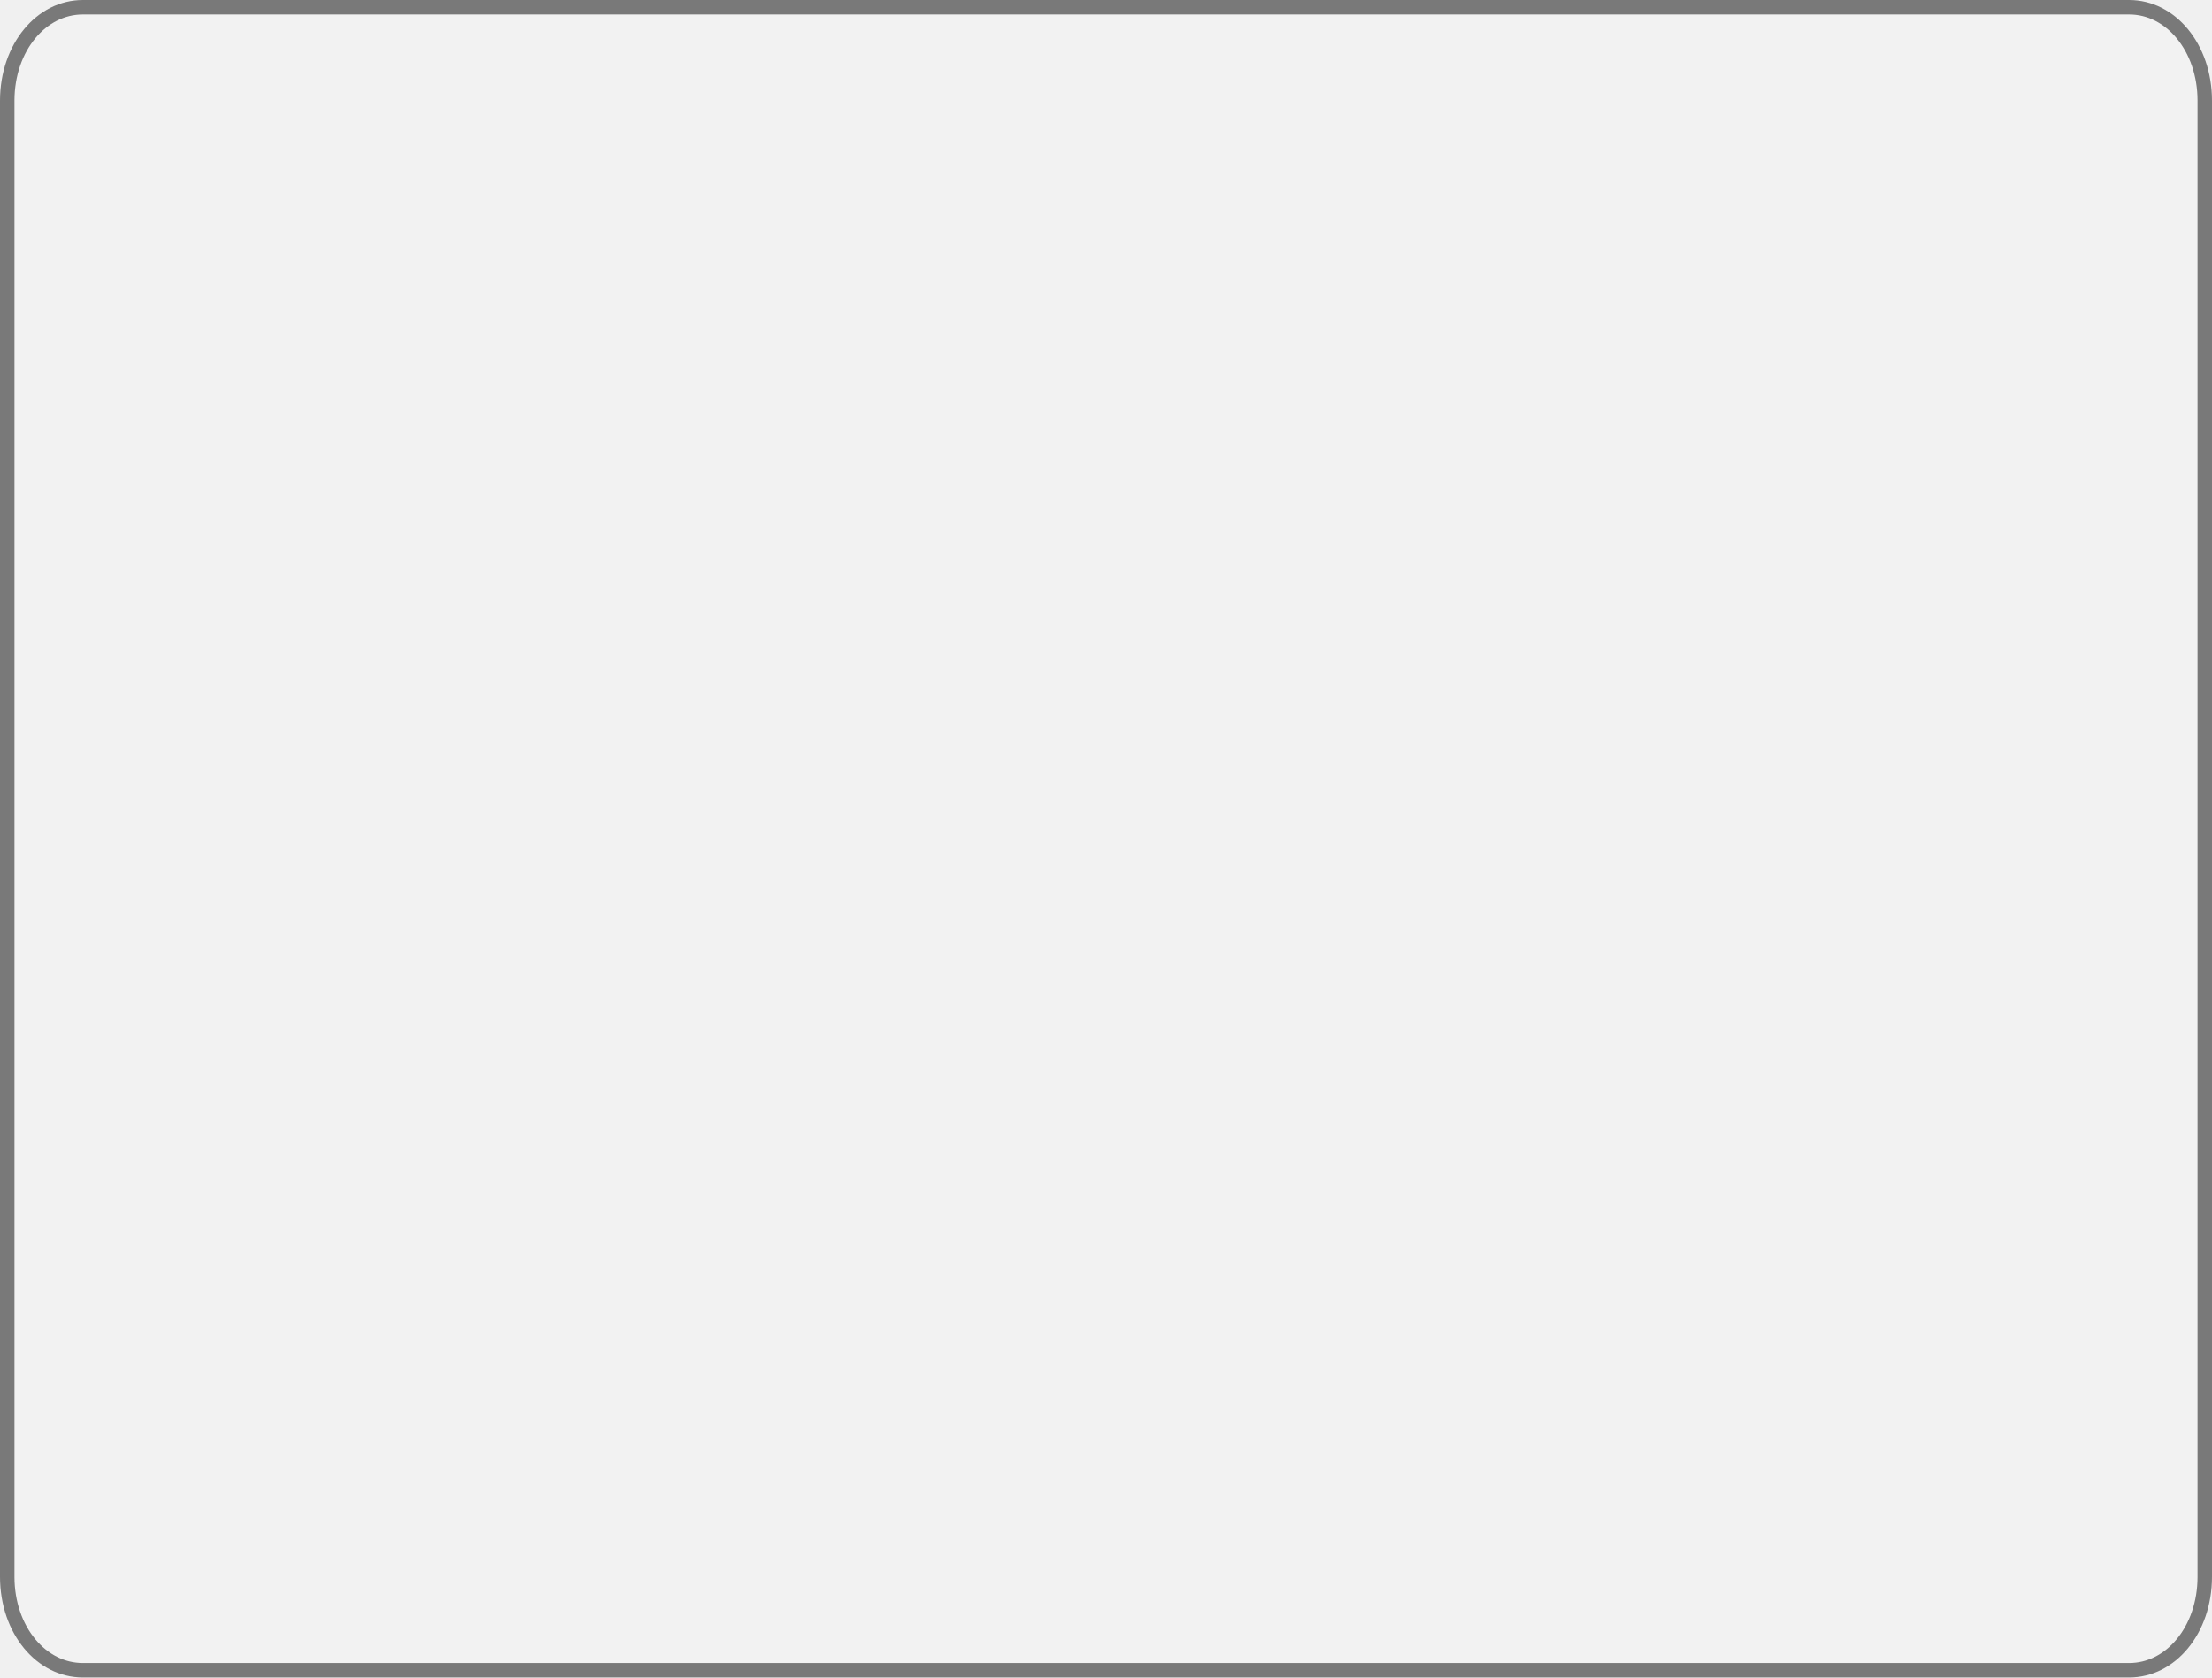
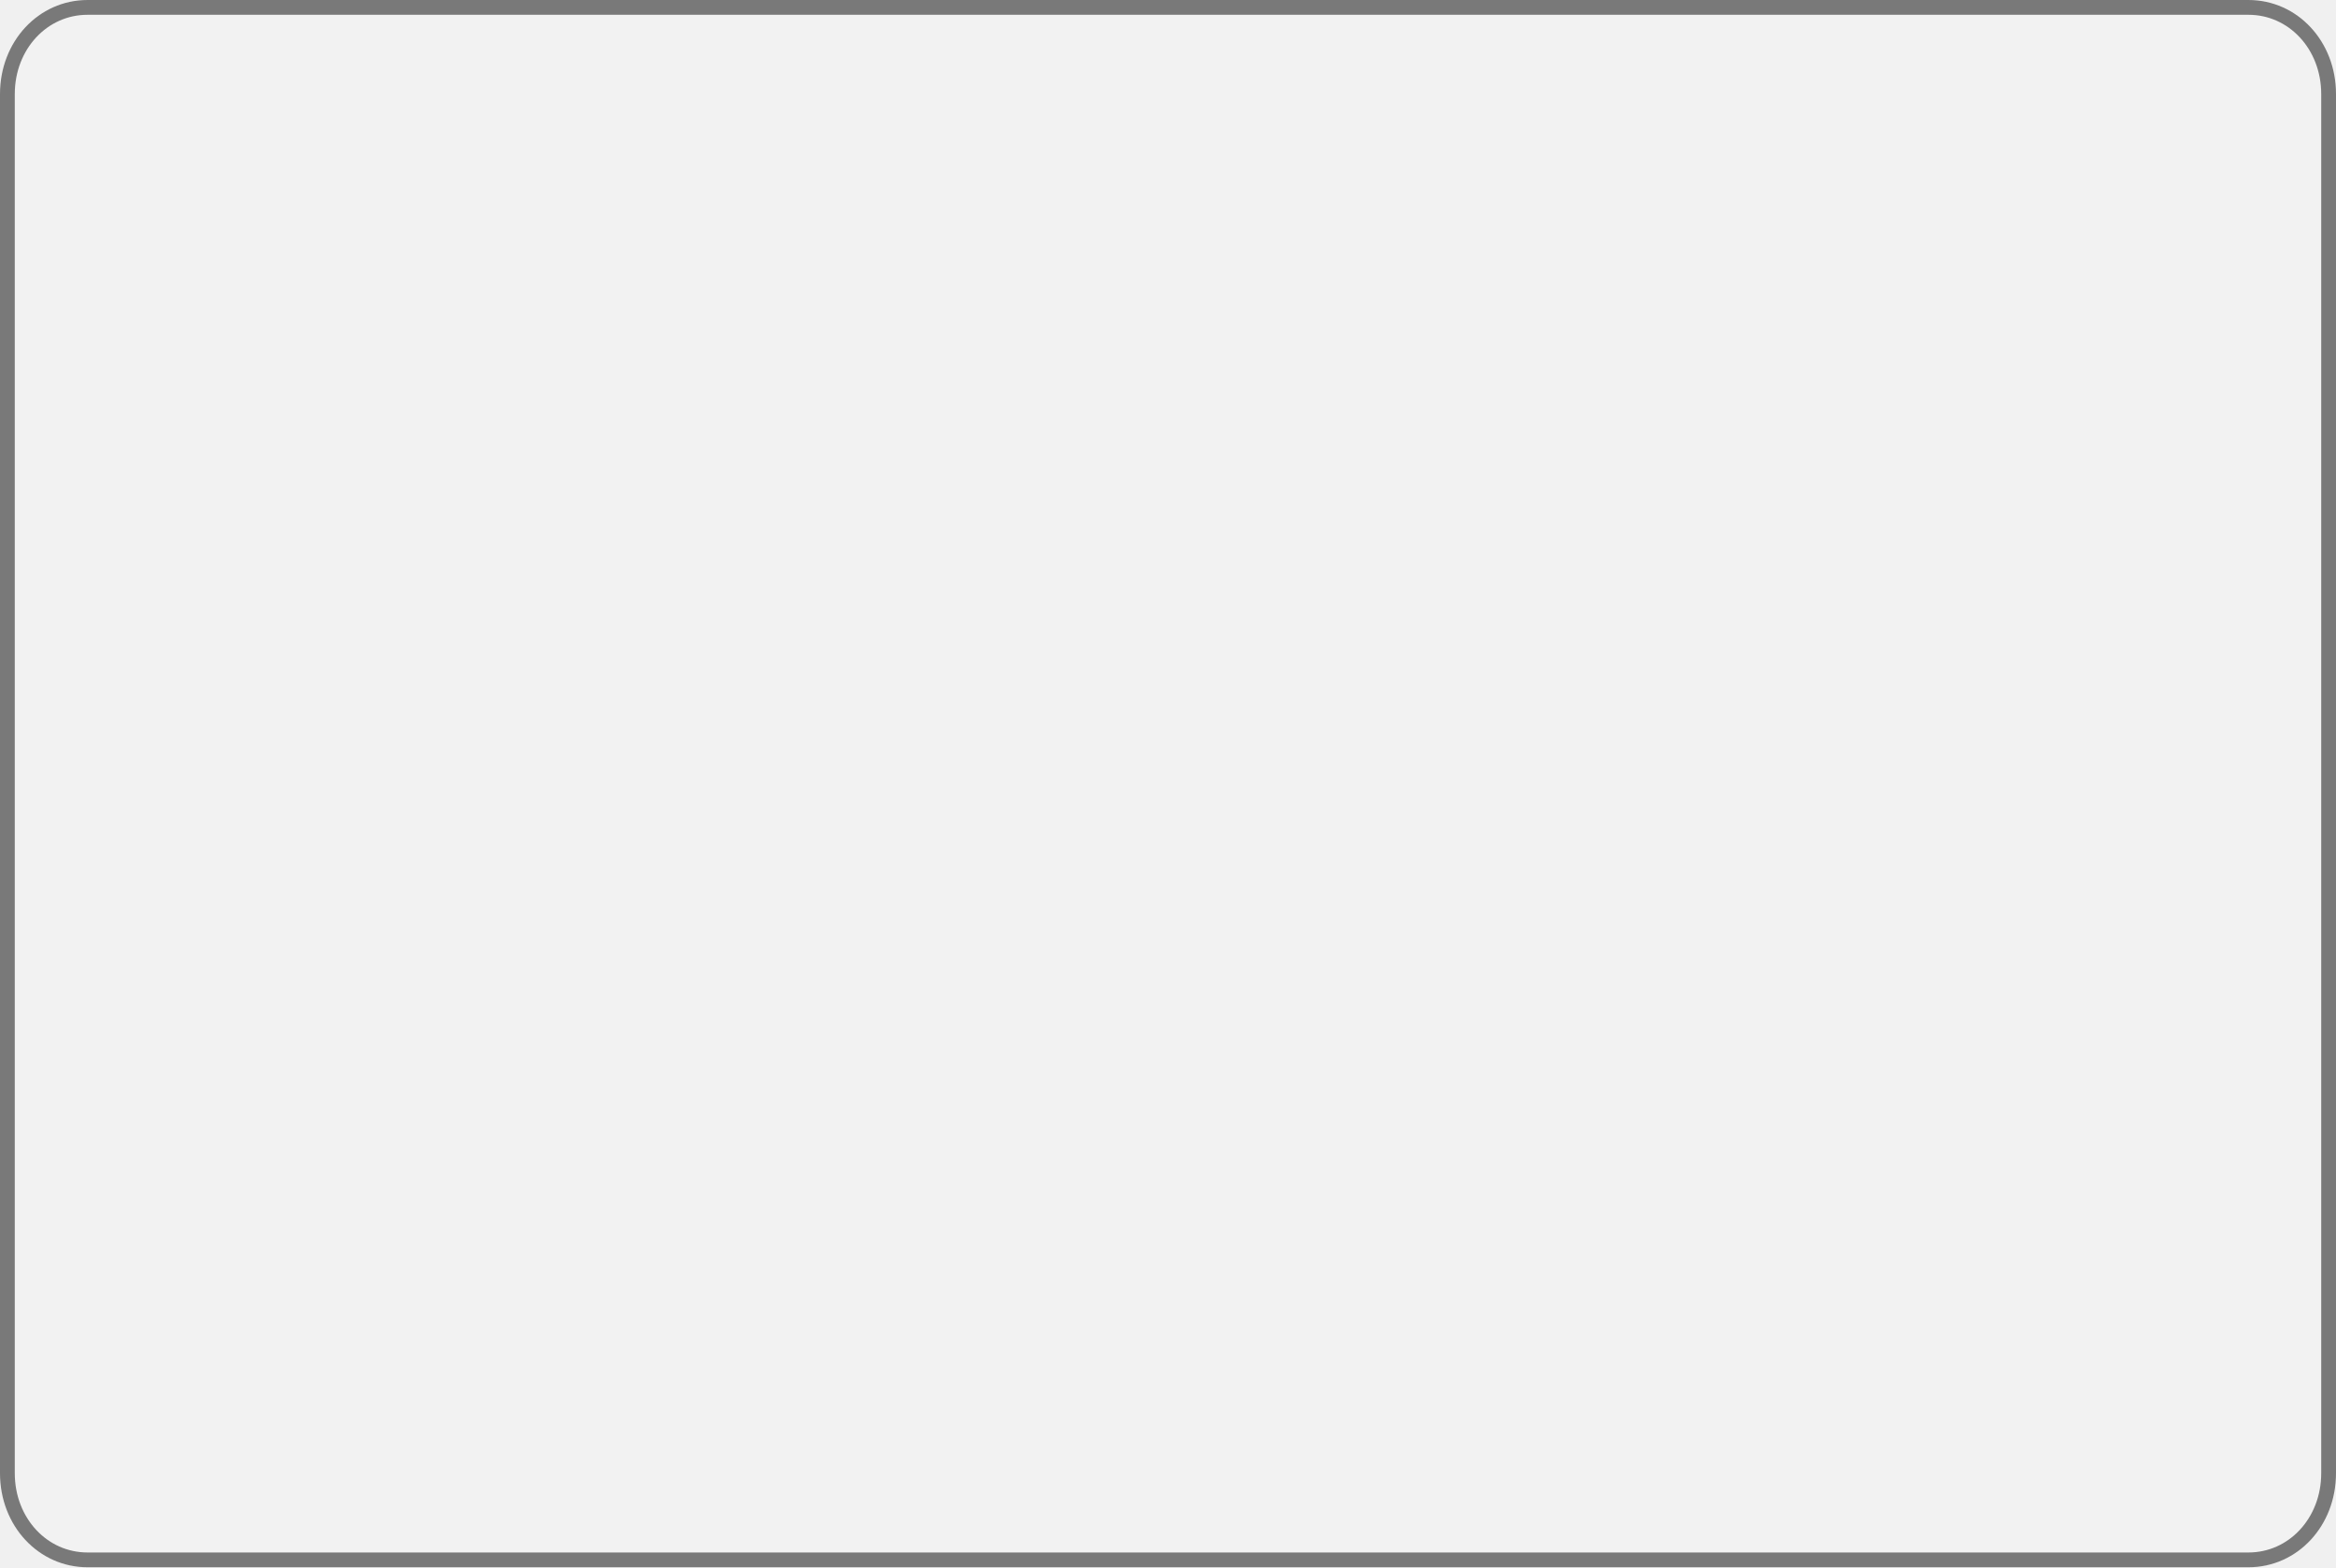
- <svg xmlns="http://www.w3.org/2000/svg" version="1.1" width="153px" height="116px">
+ <svg xmlns="http://www.w3.org/2000/svg" version="1.1" width="158px" height="106px">
  <defs>
-     <mask fill="white" id="clip227">
-       <path d="M 0 109.04  L 0 6.96  C 0 3.062  2.525 0  5.737 0  L 147.262 0  C 150.476 0  153 3.062  153 6.96  L 153 109.04  C 153 112.938  150.476 116  147.262 116  L 5.737 116  C 2.525 116  0 112.938  0 109.04  Z " fill-rule="evenodd" />
+     <mask fill="white" id="clip309">
+       <path d="M 0 99.64  L 0 6.36  C 0 2.798  2.607 0  5.925 0  L 152.075 0  C 155.393 0  158 2.798  158 6.36  L 158 99.64  C 158 103.202  155.393 106  152.075 106  L 5.925 106  C 2.607 106  0 103.202  0 99.64  Z " fill-rule="evenodd" />
    </mask>
  </defs>
-   <g transform="matrix(1 0 0 1 -959 -116 )">
-     <path d="M 0 109.04  L 0 6.96  C 0 3.062  2.525 0  5.737 0  L 147.262 0  C 150.476 0  153 3.062  153 6.96  L 153 109.04  C 153 112.938  150.476 116  147.262 116  L 5.737 116  C 2.525 116  0 112.938  0 109.04  Z " fill-rule="nonzero" fill="#f2f2f2" stroke="none" transform="matrix(1 0 0 1 959 116 )" />
-     <path d="M 0 109.04  L 0 6.96  C 0 3.062  2.525 0  5.737 0  L 147.262 0  C 150.476 0  153 3.062  153 6.96  L 153 109.04  C 153 112.938  150.476 116  147.262 116  L 5.737 116  C 2.525 116  0 112.938  0 109.04  Z " stroke-width="2" stroke="#797979" fill="none" transform="matrix(1 0 0 1 959 116 )" mask="url(#clip227)" />
+   <g transform="matrix(1 0 0 1 -219 -521 )">
+     <path d="M 0 99.64  L 0 6.36  C 0 2.798  2.607 0  5.925 0  L 152.075 0  C 155.393 0  158 2.798  158 6.36  L 158 99.64  C 158 103.202  155.393 106  152.075 106  L 5.925 106  C 2.607 106  0 103.202  0 99.64  Z " fill-rule="nonzero" fill="#f2f2f2" stroke="none" transform="matrix(1 0 0 1 219 521 )" />
+     <path d="M 0 99.64  L 0 6.36  C 0 2.798  2.607 0  5.925 0  L 152.075 0  C 155.393 0  158 2.798  158 6.36  L 158 99.64  C 158 103.202  155.393 106  152.075 106  L 5.925 106  C 2.607 106  0 103.202  0 99.64  Z " stroke-width="2" stroke="#797979" fill="none" transform="matrix(1 0 0 1 219 521 )" mask="url(#clip309)" />
  </g>
</svg>
